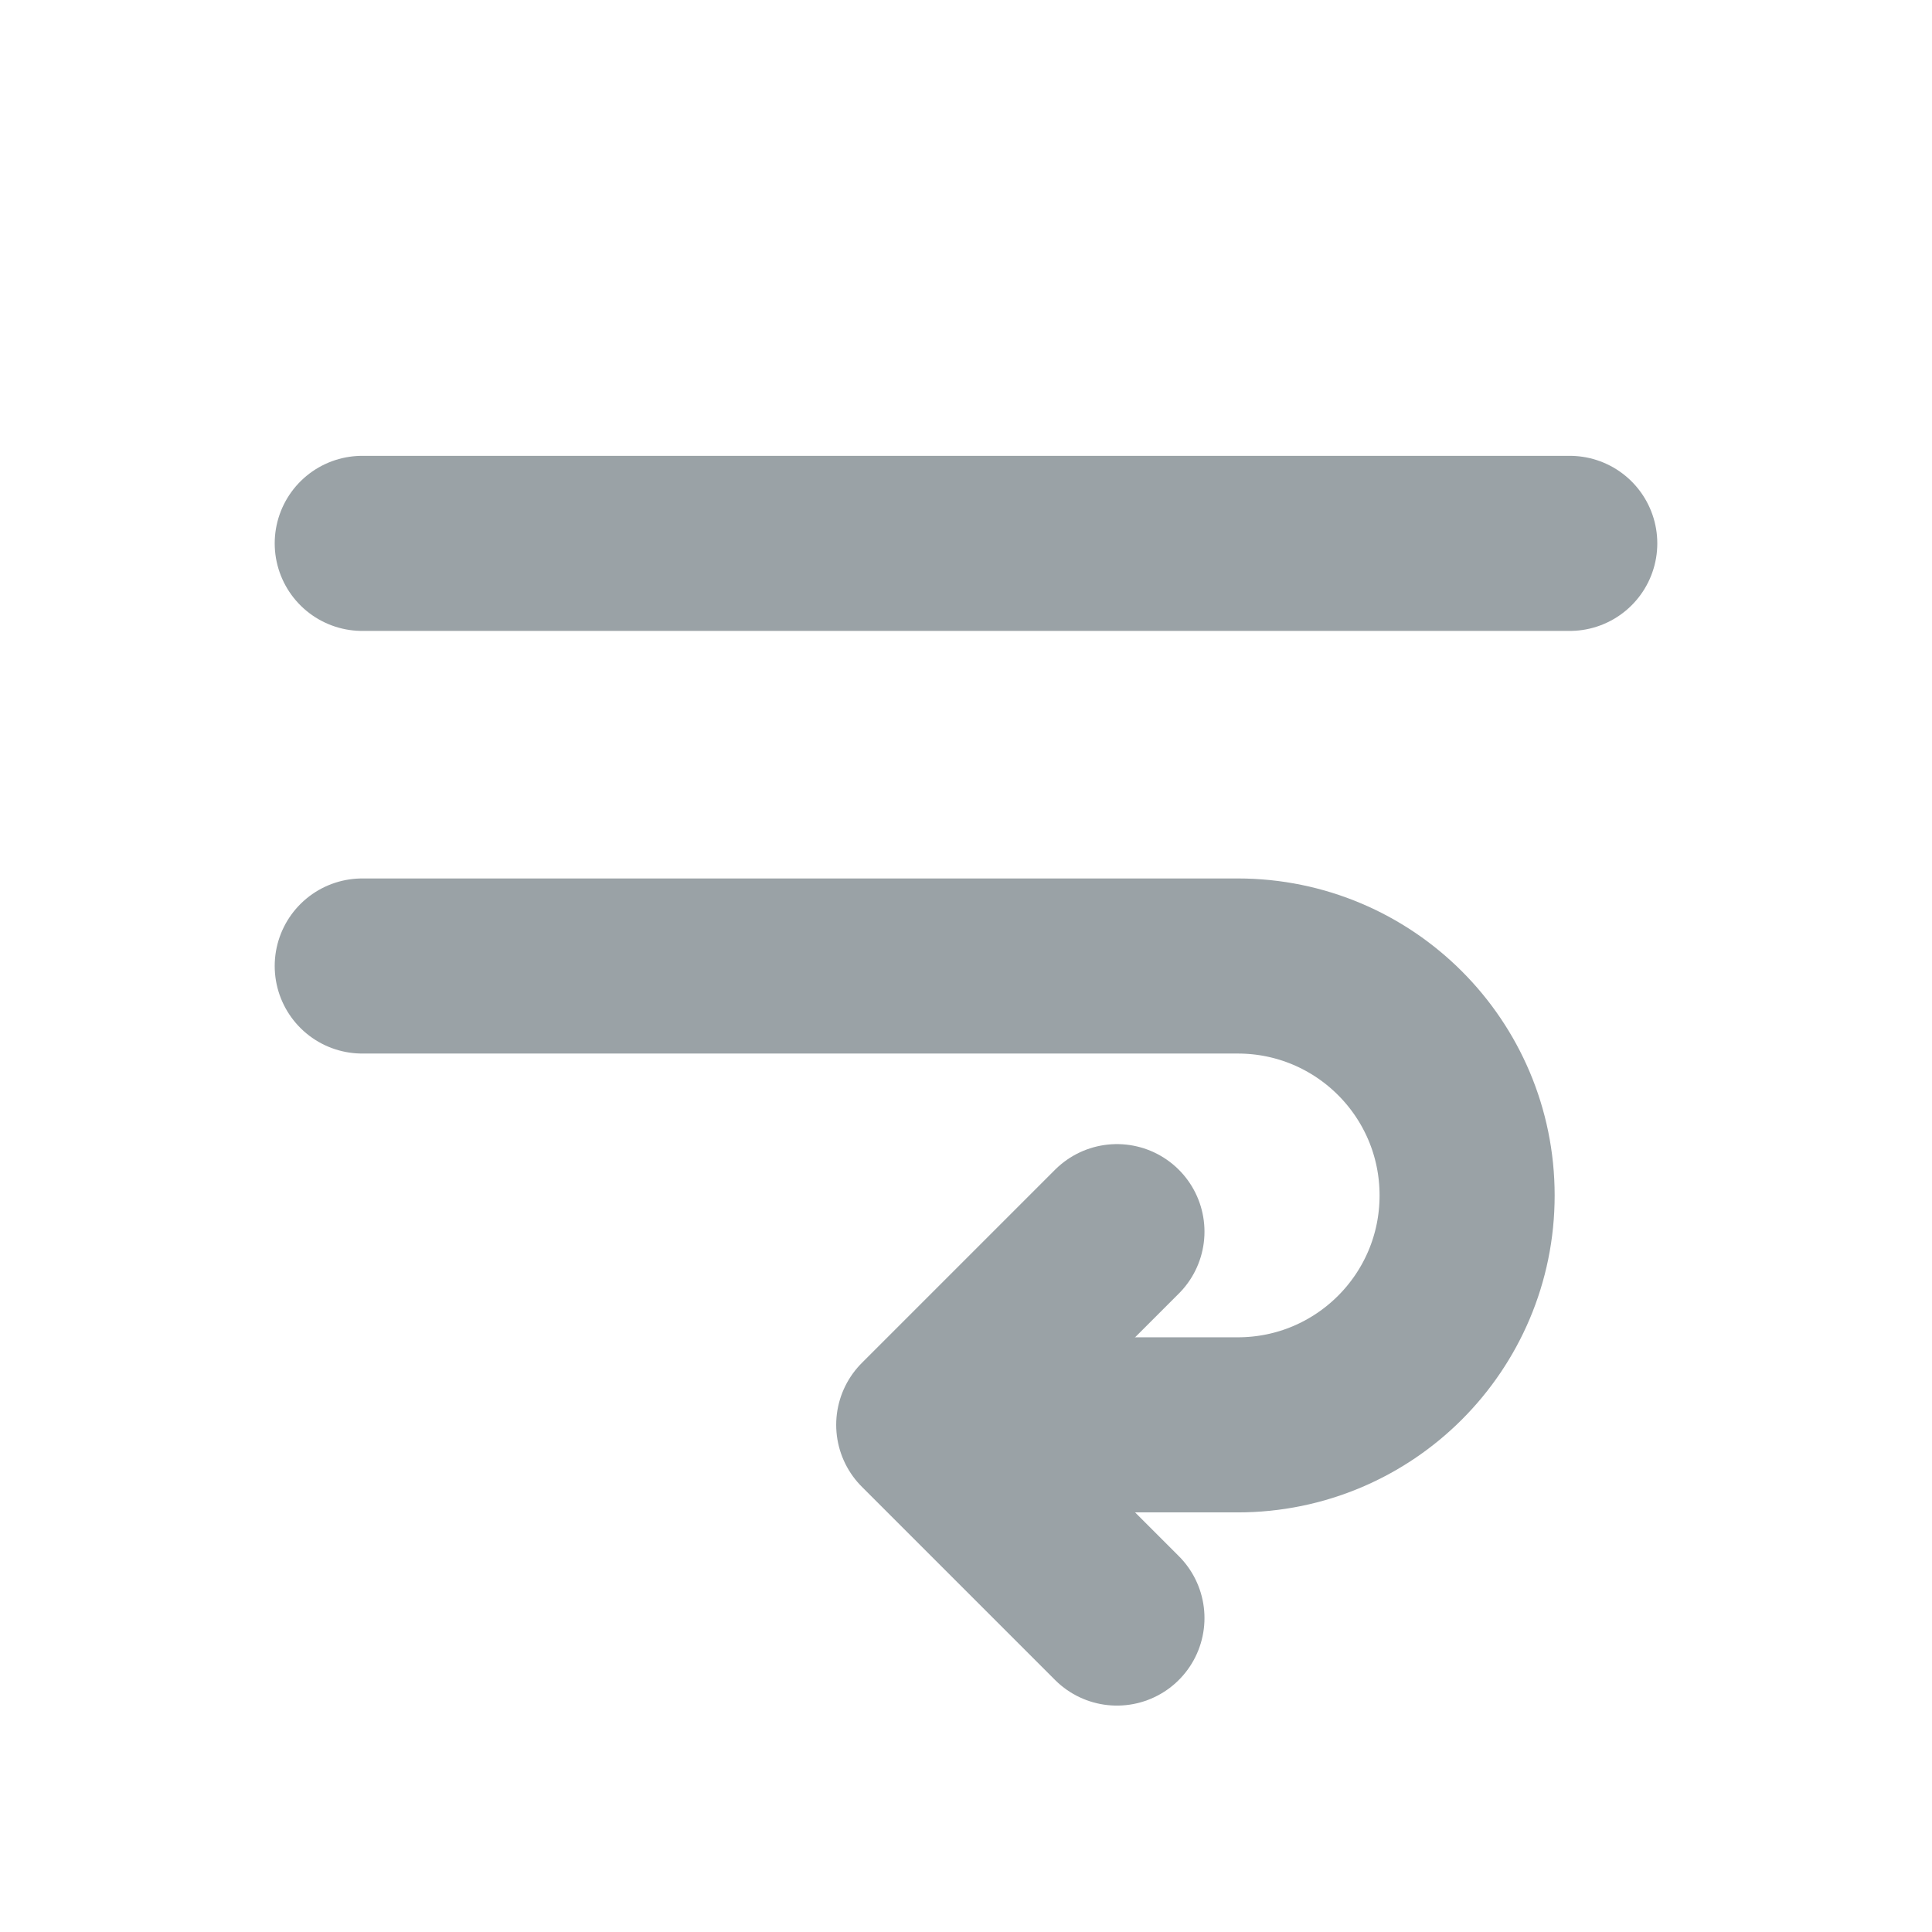
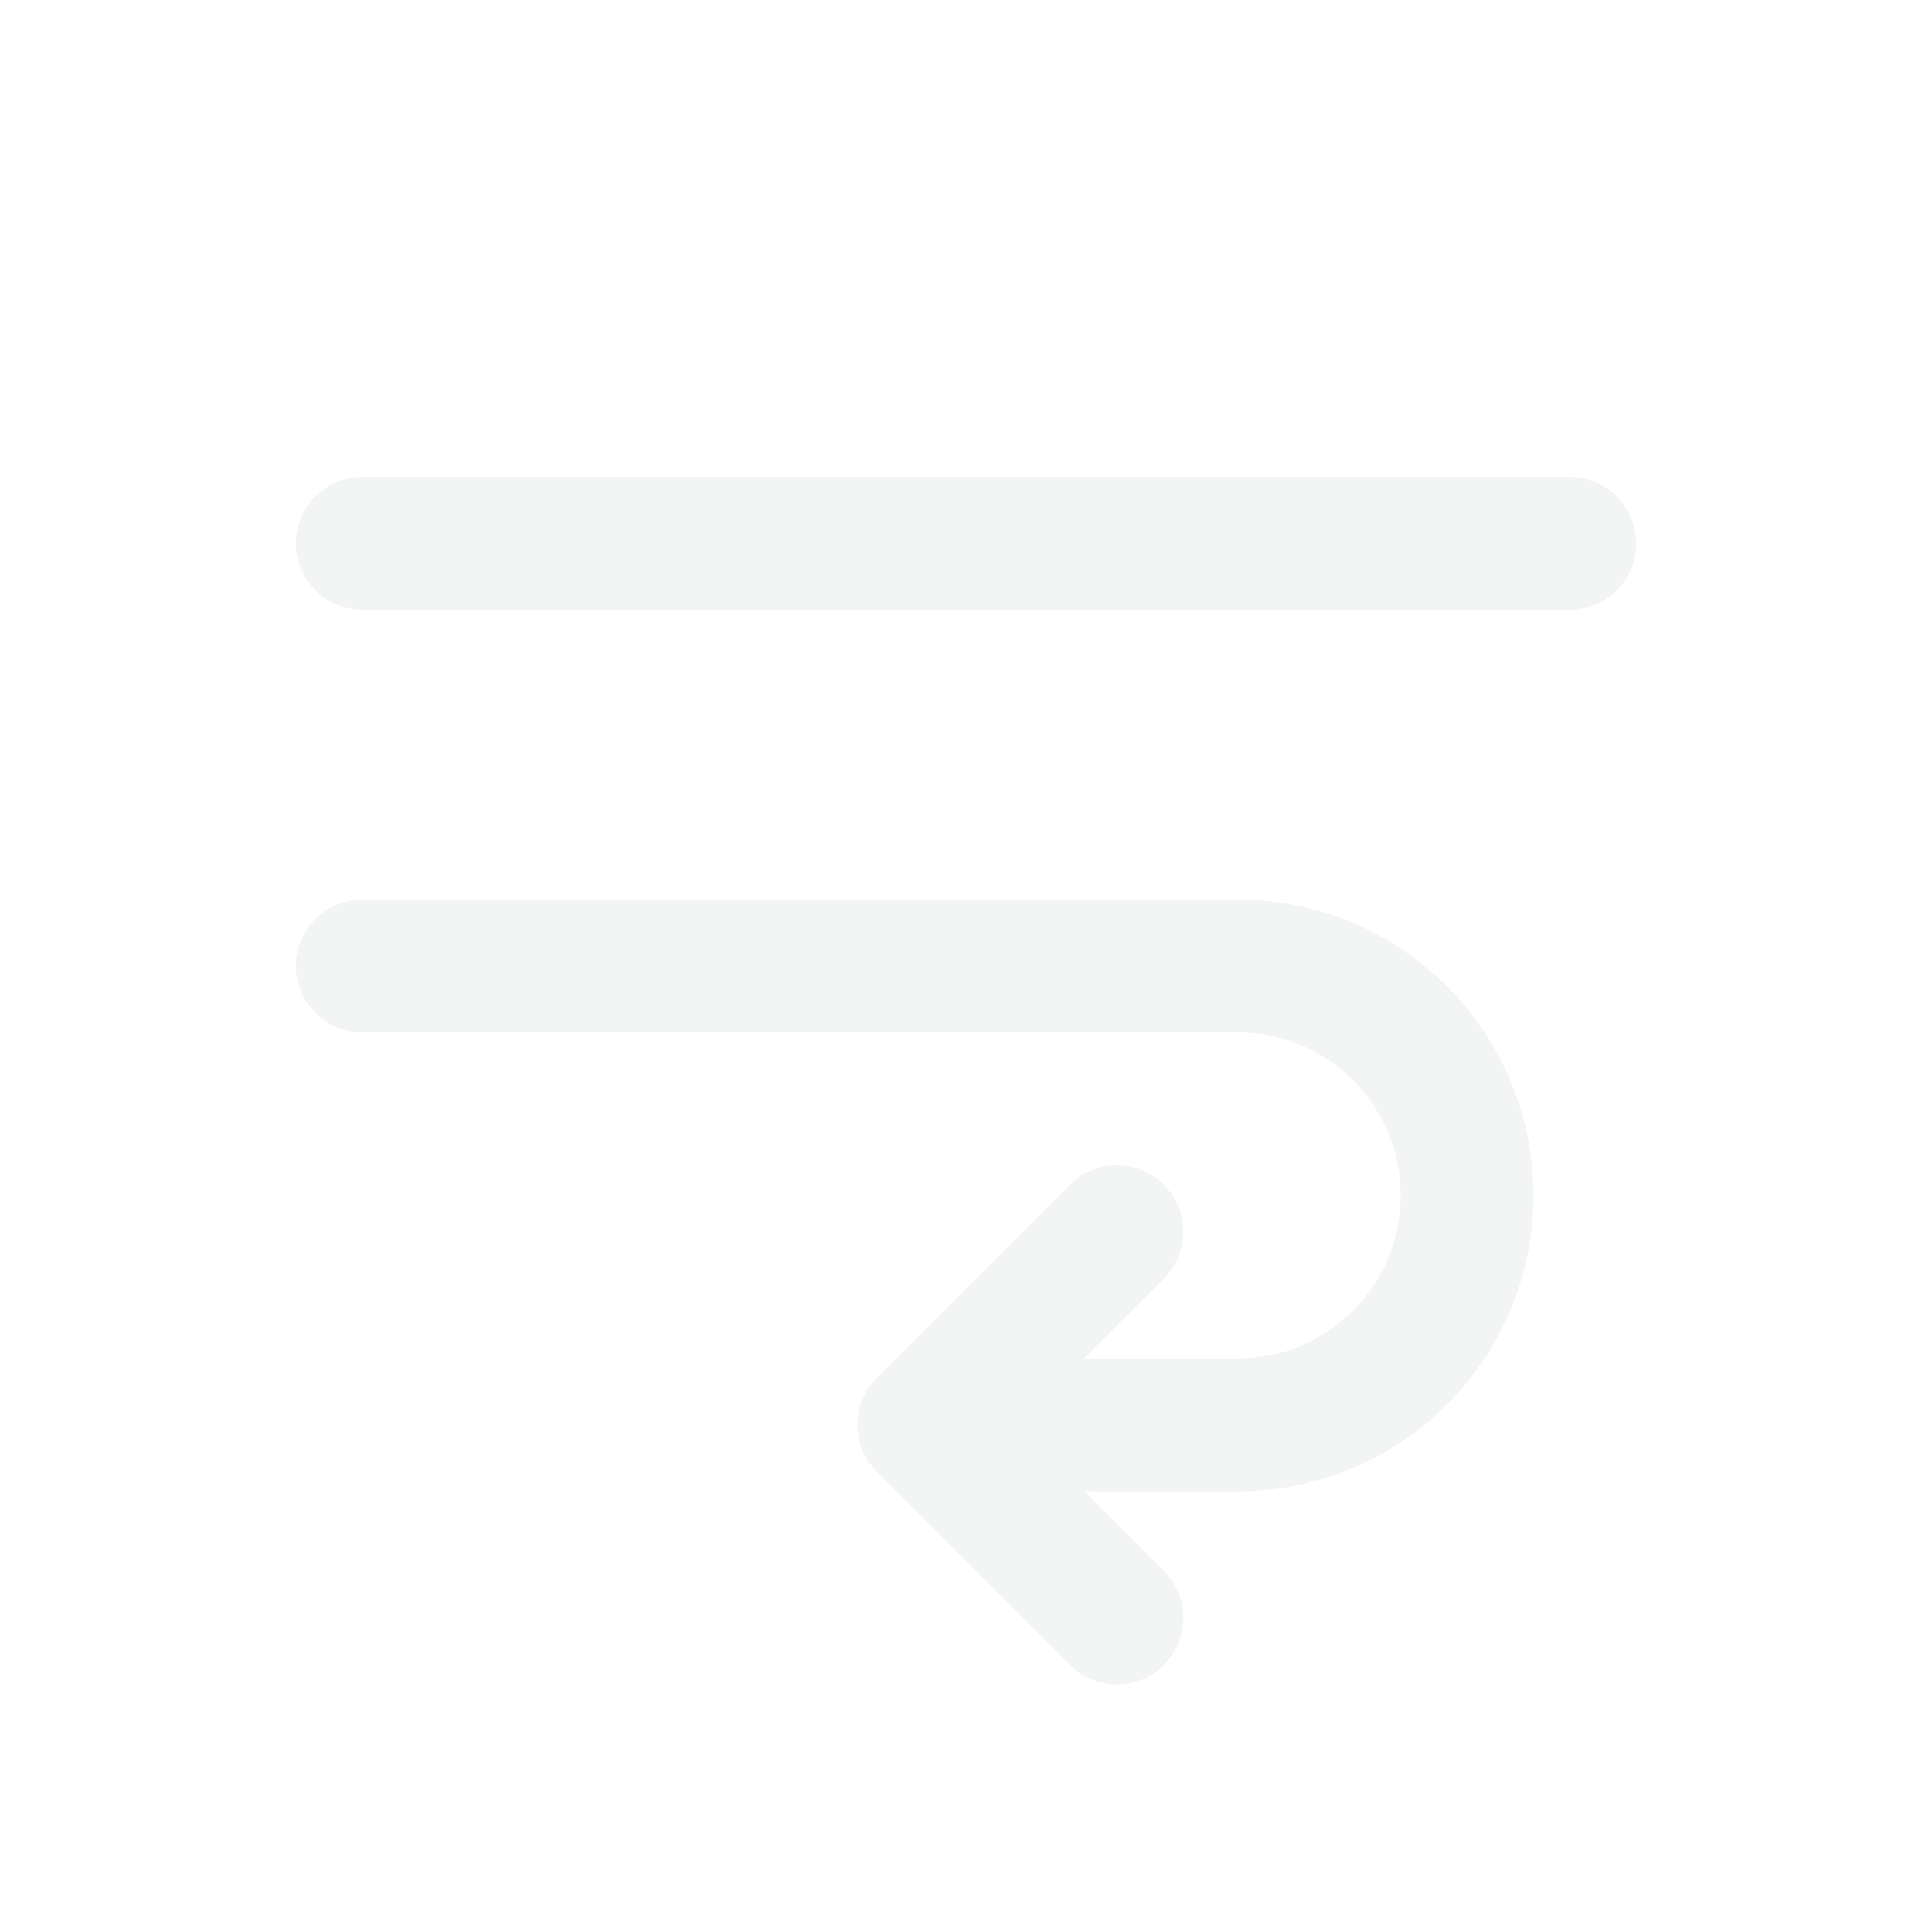
<svg xmlns="http://www.w3.org/2000/svg" width="16" height="16" viewBox="0 0 16 16" fill="none">
-   <path d="M3 4.5h10M3 8h7.25c1.05 0 1.9.85 1.9 1.9s-.85 1.9-1.9 1.9H8.1" stroke="#9AA2A6" stroke-width="1.45" stroke-linecap="round" stroke-linejoin="round" />
-   <path d="M9.25 10.2 7.65 11.8l1.6 1.6" stroke="#9AA2A6" stroke-width="1.45" stroke-linecap="round" stroke-linejoin="round" />
+   <path d="M3 4.5h10M3 8h7.25c1.05 0 1.9.85 1.9 1.9s-.85 1.9-1.9 1.9H8.1" stroke="#F3F4F4" stroke-width="1.1" stroke-linecap="round" stroke-linejoin="round" />
+   <path d="M9.25 10.2 7.65 11.8l1.6 1.6" stroke="#F3F4F4" stroke-width="1.1" stroke-linecap="round" stroke-linejoin="round" />
</svg>
